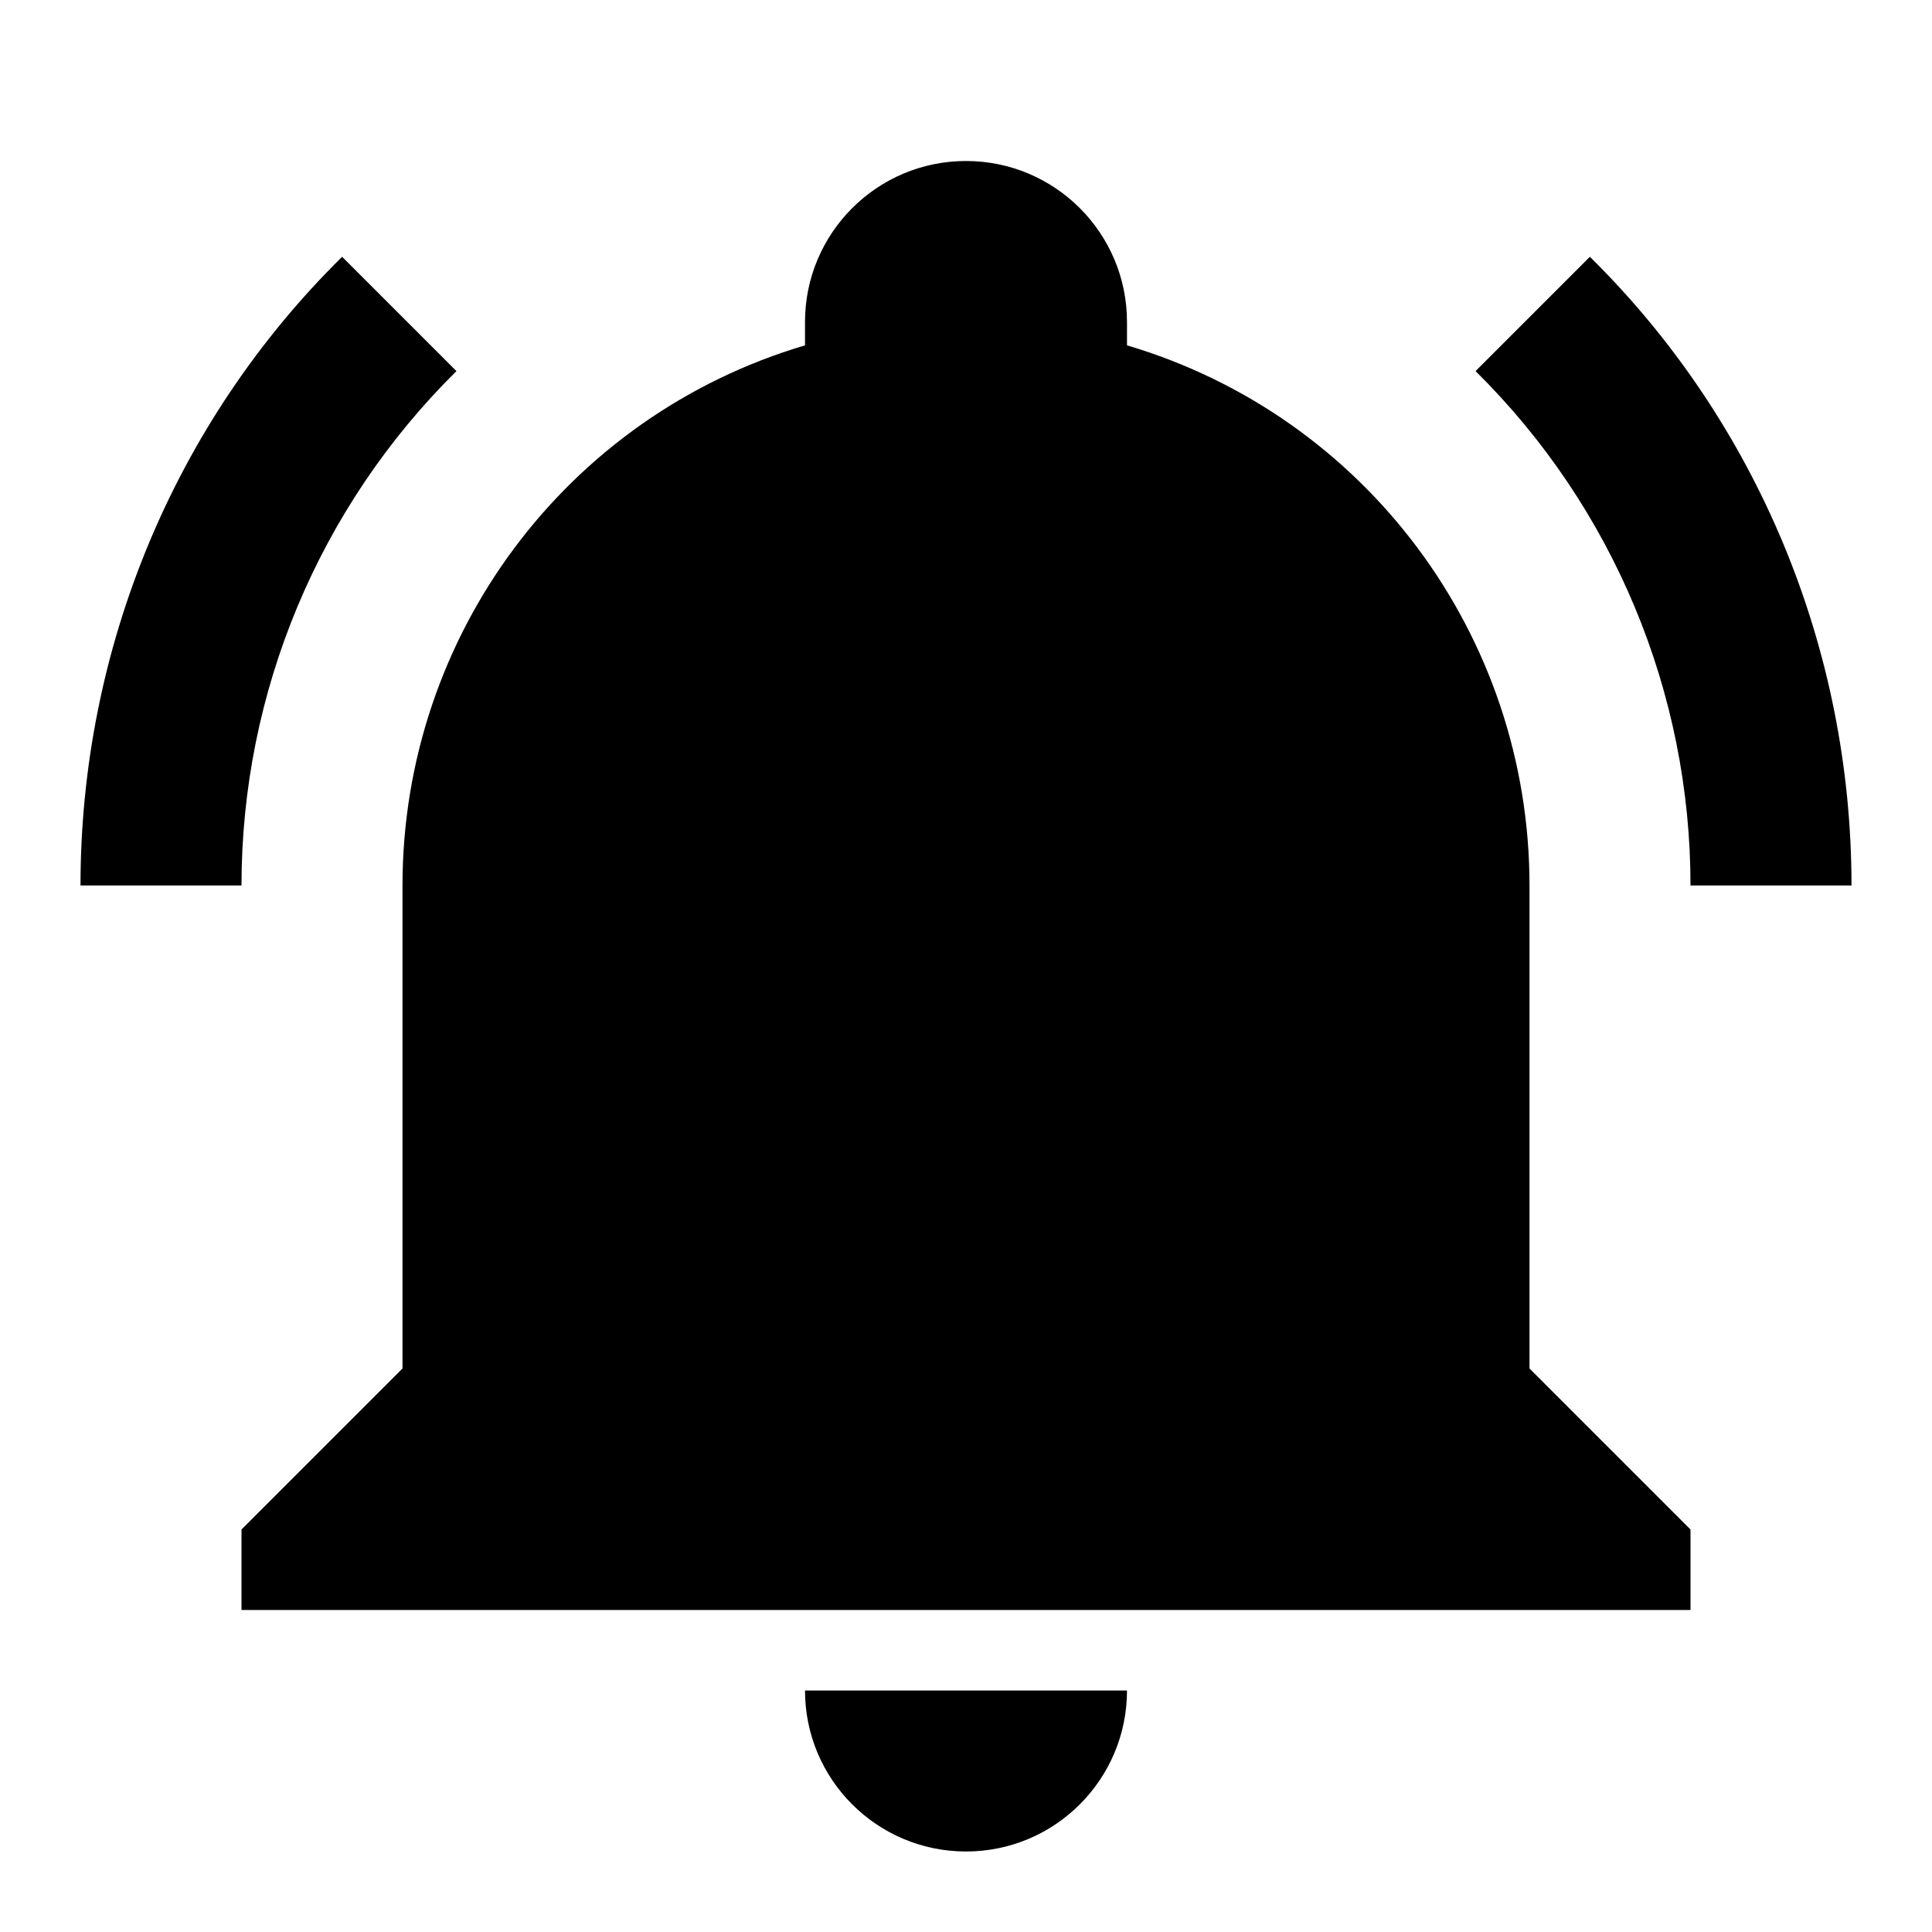
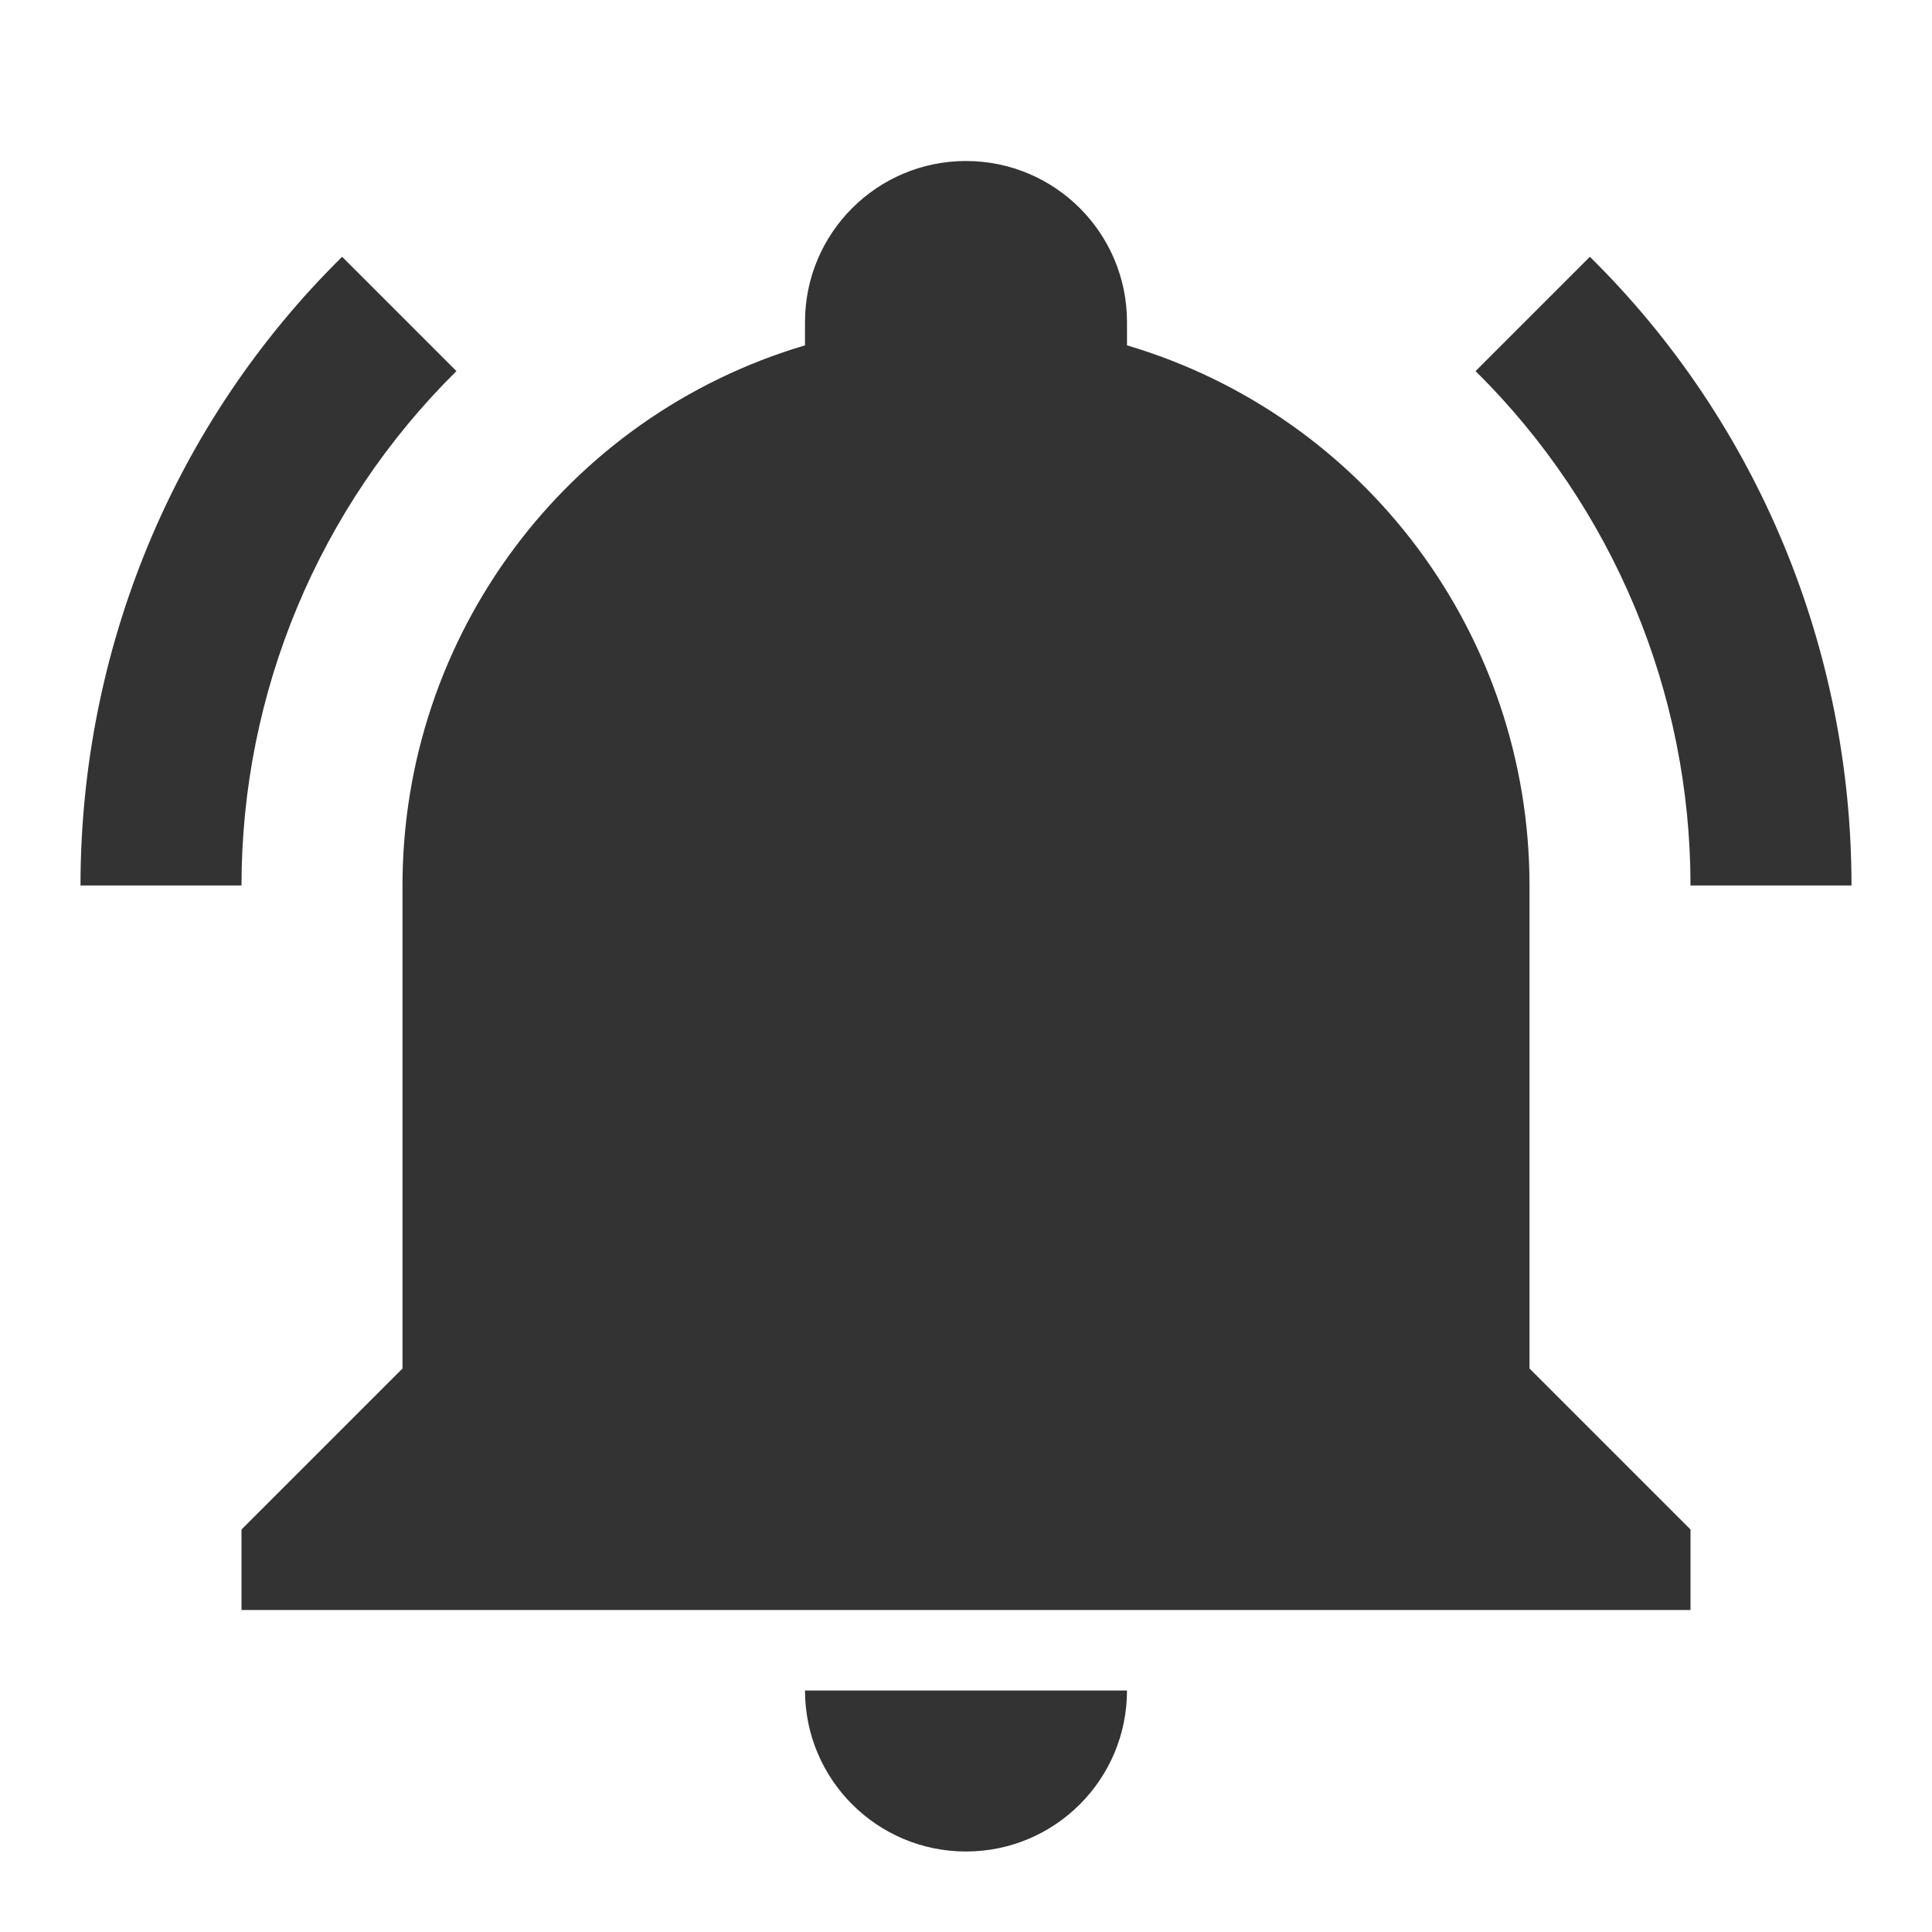
- <svg xmlns="http://www.w3.org/2000/svg" viewBox="0 0 24 24">
+ <svg xmlns="http://www.w3.org/2000/svg" style="fill: #333333;" viewBox="0 0 24 24">
  <path d="M21,19V20H3V19L5,17V11C5,7.9 7.03,5.17 10,4.29C10,4.19 10,4.1 10,4A2,2 0 0,1 12,2A2,2 0 0,1 14,4C14,4.1 14,4.19 14,4.29C16.97,5.17 19,7.9 19,11V17L21,19M14,21A2,2 0 0,1 12,23A2,2 0 0,1 10,21M19.75,3.19L18.33,4.61C20.04,6.3 21,8.6 21,11H23C23,8.07 21.84,5.25 19.75,3.19M1,11H3C3,8.6 3.96,6.3 5.67,4.61L4.25,3.19C2.16,5.25 1,8.07 1,11Z" />
</svg>
